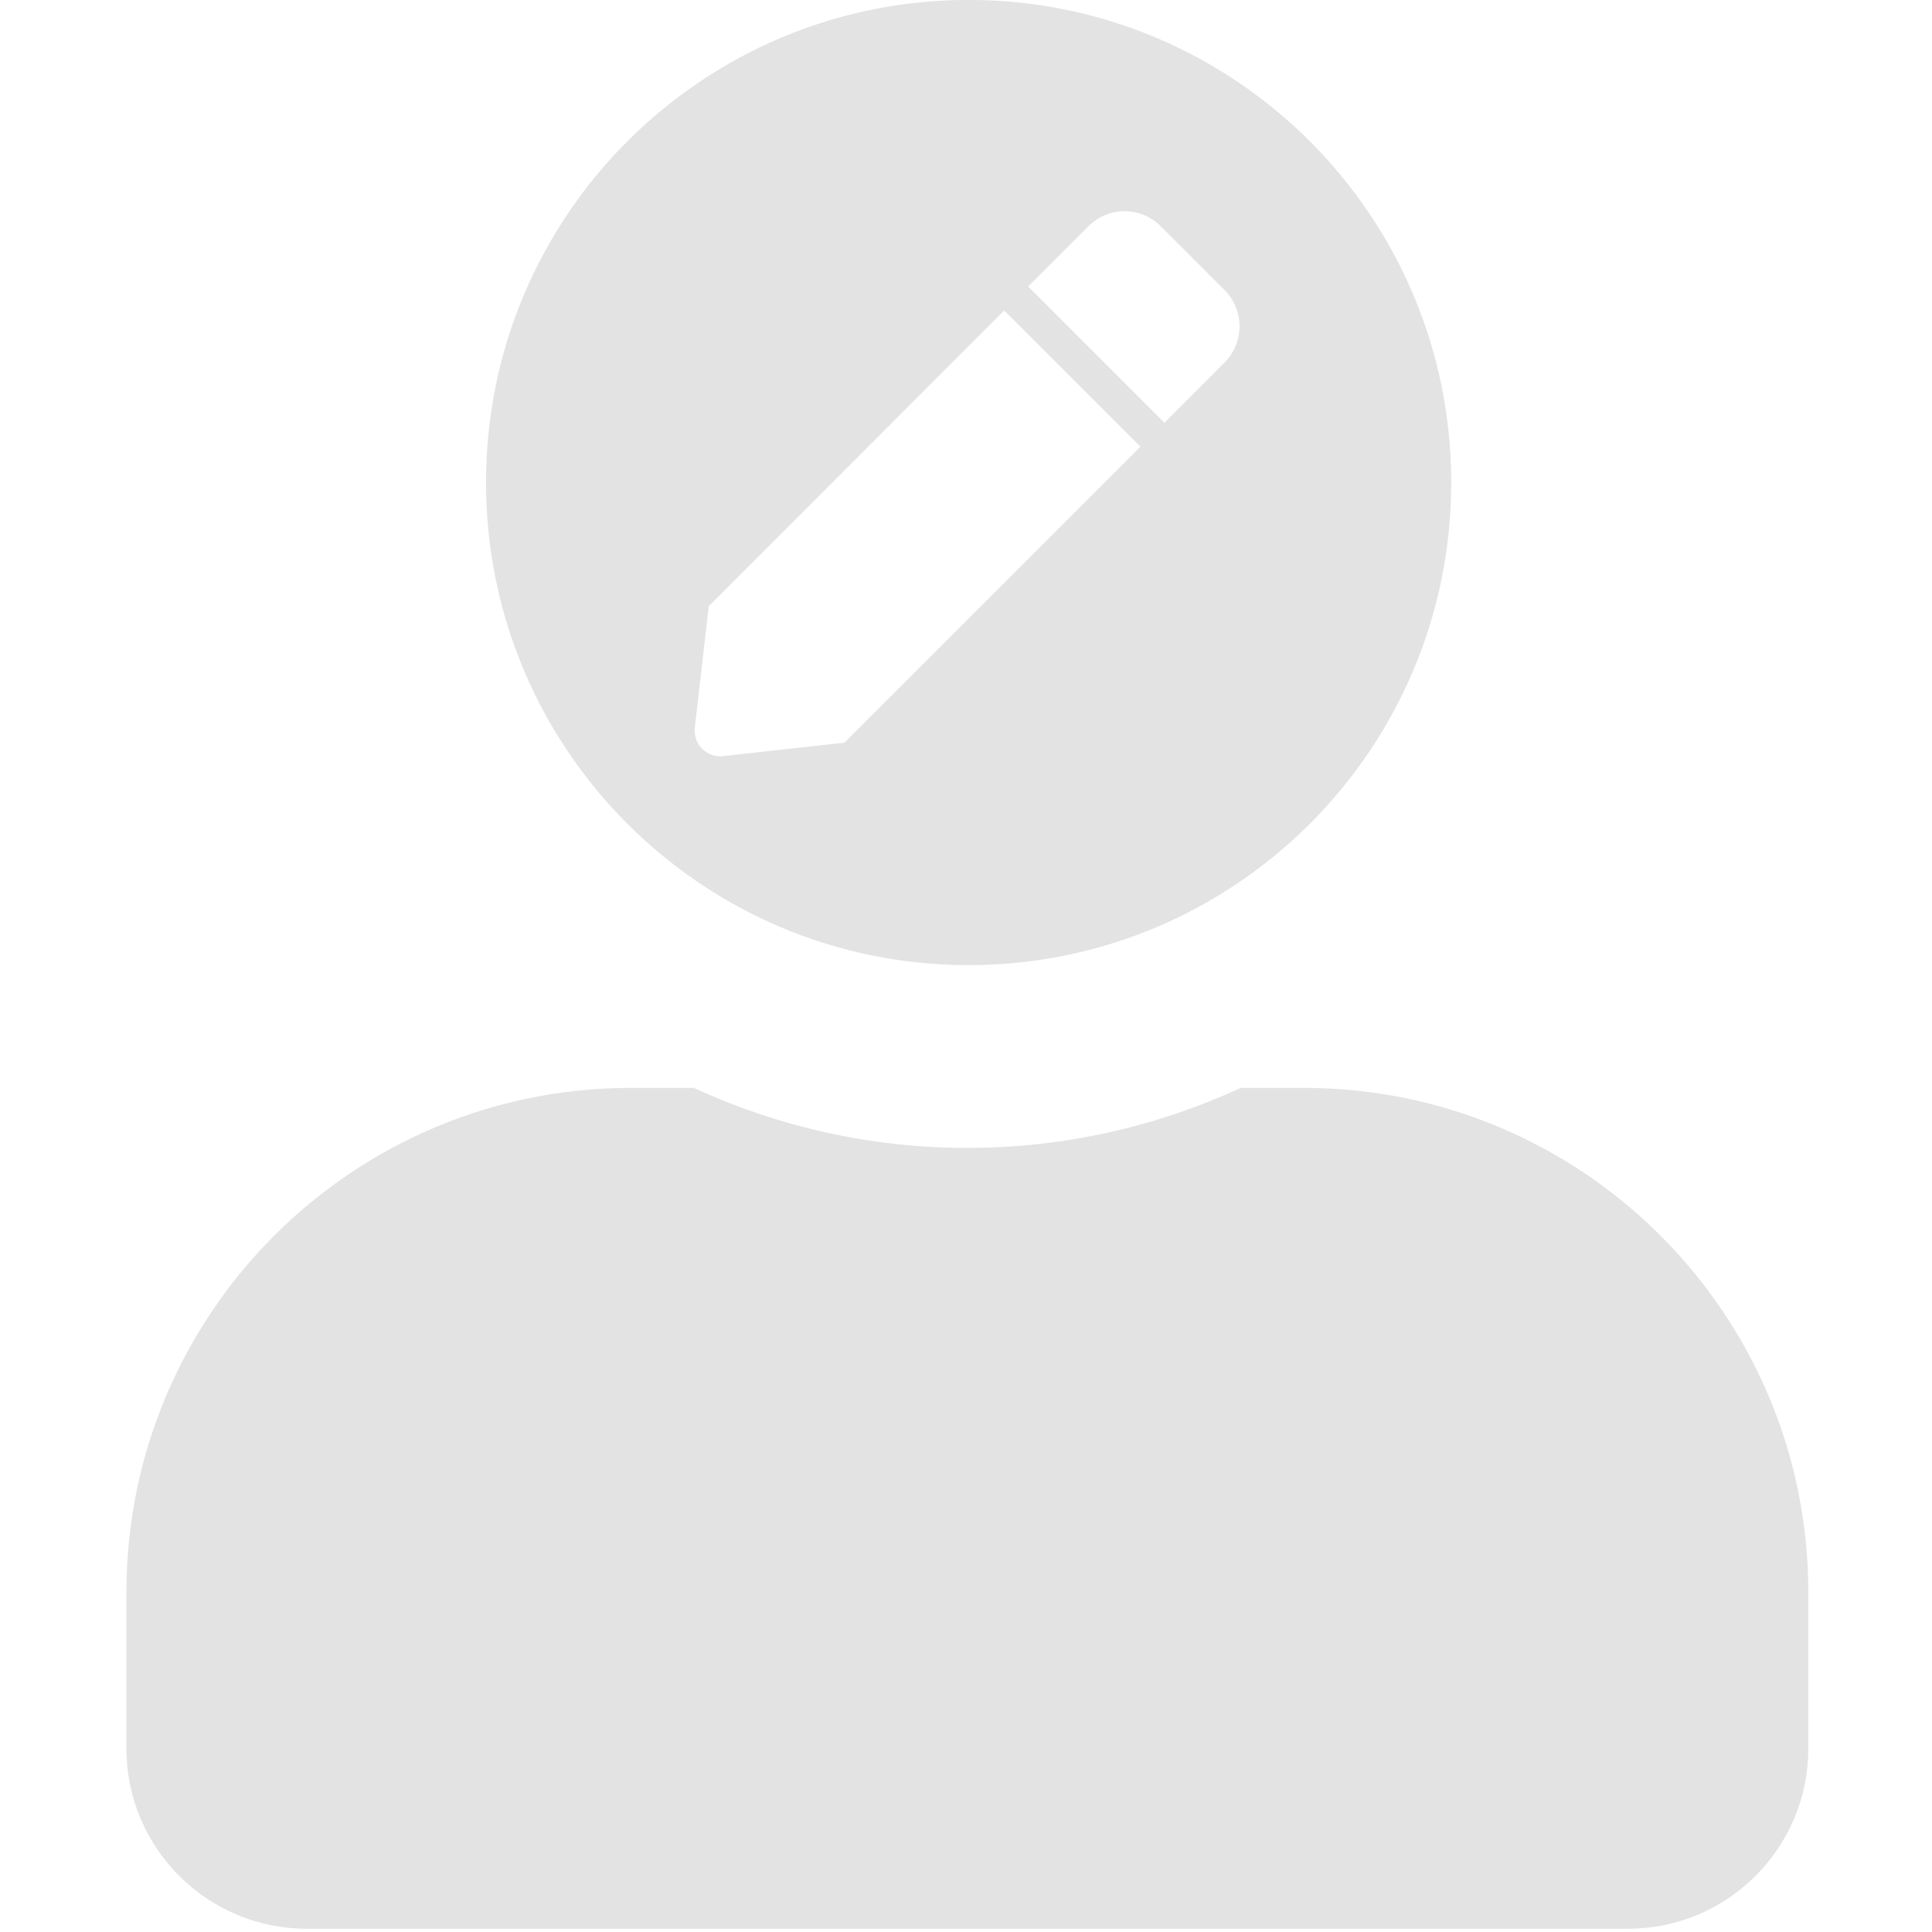
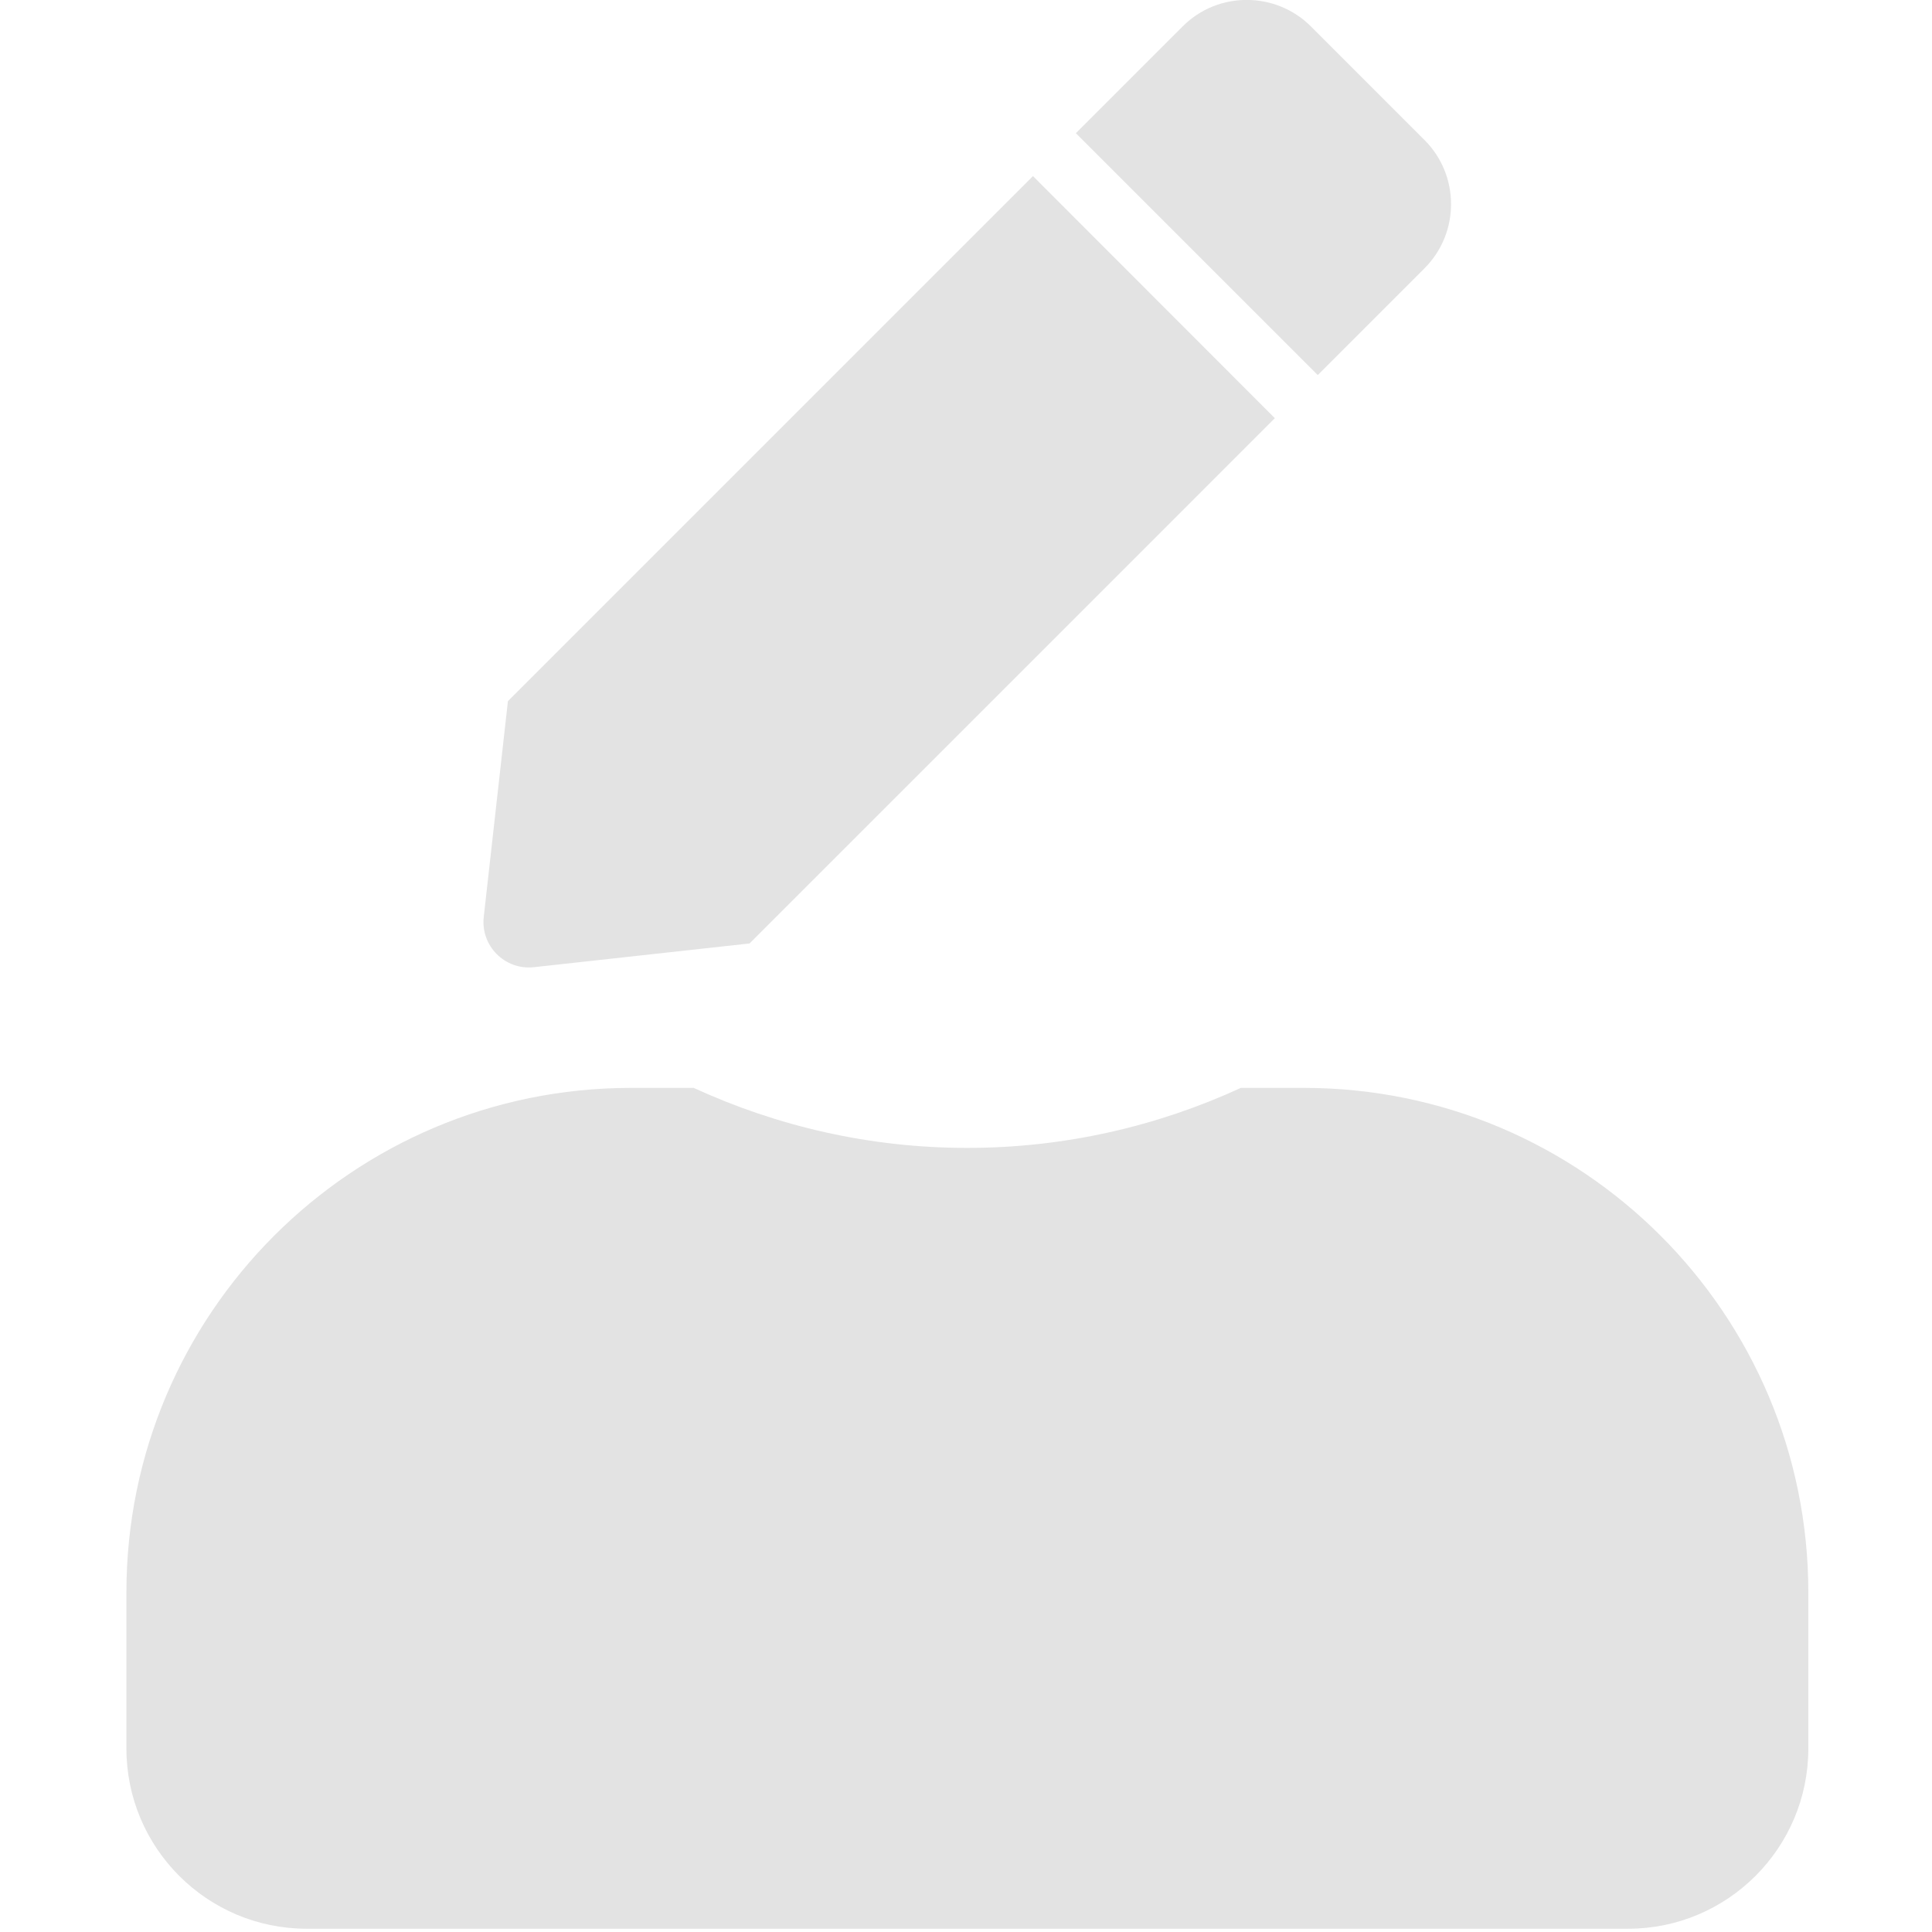
<svg xmlns="http://www.w3.org/2000/svg" width="32" height="32" viewBox="0 0 8.467 8.467" version="1.1" id="svg8">
  <defs id="defs2" />
  <g id="layer1" transform="translate(0,-288.5333)">
    <path id="path1276" d="M 5.713,293.301 H 5.438 c -0.365,0.168 -0.772,0.263 -1.199,0.263 -0.428,0 -0.833,-0.095 -1.199,-0.263 H 2.765 c -1.221,0 -2.211,0.99 -2.211,2.211 v 0.684 c 0,0.436 0.354,0.79 0.79,0.79 h 5.791 c 0.436,0 0.79,-0.354 0.79,-0.79 v -0.684 c 0,-1.221 -0.99,-2.211 -2.211,-2.211 z" style="fill:#e3e3e3;fill-opacity:1;stroke-width:0.016" />
-     <path id="path894" d="m 4.245,288.533 a 2.115,2.115 0 0 0 -2.115,2.115 2.115,2.115 0 0 0 2.115,2.115 2.115,2.115 0 0 0 2.115,-2.115 2.115,2.115 0 0 0 -2.115,-2.115 z m 0.684,0.926 c 0.057,0 0.115,0.022 0.158,0.066 l 0.28,0.28 c 0.087,0.087 0.087,0.229 0,0.317 l -0.264,0.264 -0.597,-0.597 0.264,-0.264 c 0.044,-0.044 0.101,-0.066 0.158,-0.066 z m -0.528,0.435 0.597,0.597 -1.297,1.297 -0.532,0.059 c -0.071,0.008 -0.132,-0.052 -0.124,-0.124 L 3.106,291.19 Z" style="opacity:1;fill:#e3e3e3;fill-opacity:1;stroke:none;stroke-width:0.782;stroke-linecap:butt;stroke-linejoin:miter;stroke-miterlimit:4;stroke-dasharray:none;stroke-dashoffset:0;stroke-opacity:1" />
+     <path id="path894" d="m 5.464,288.533 c 0.102,0 0.204,0.039 0.281,0.116 l 0.498,0.498 c 0.155,0.155 0.155,0.407 0,0.562 l -0.468,0.468 -1.06,-1.06 0.468,-0.468 c 0.078,-0.078 0.179,-0.116 0.281,-0.116 z m -0.937,0.772 1.06,1.061 -2.302,2.302 -0.945,0.104 c -0.127,0.014 -0.234,-0.093 -0.22,-0.22 L 2.226,291.606 Z" style="opacity:1;fill:#e3e3e3;fill-opacity:1;stroke:none;stroke-width:1.388;stroke-linecap:butt;stroke-linejoin:miter;stroke-miterlimit:4;stroke-dasharray:none;stroke-dashoffset:0;stroke-opacity:1" />
  </g>
</svg>
